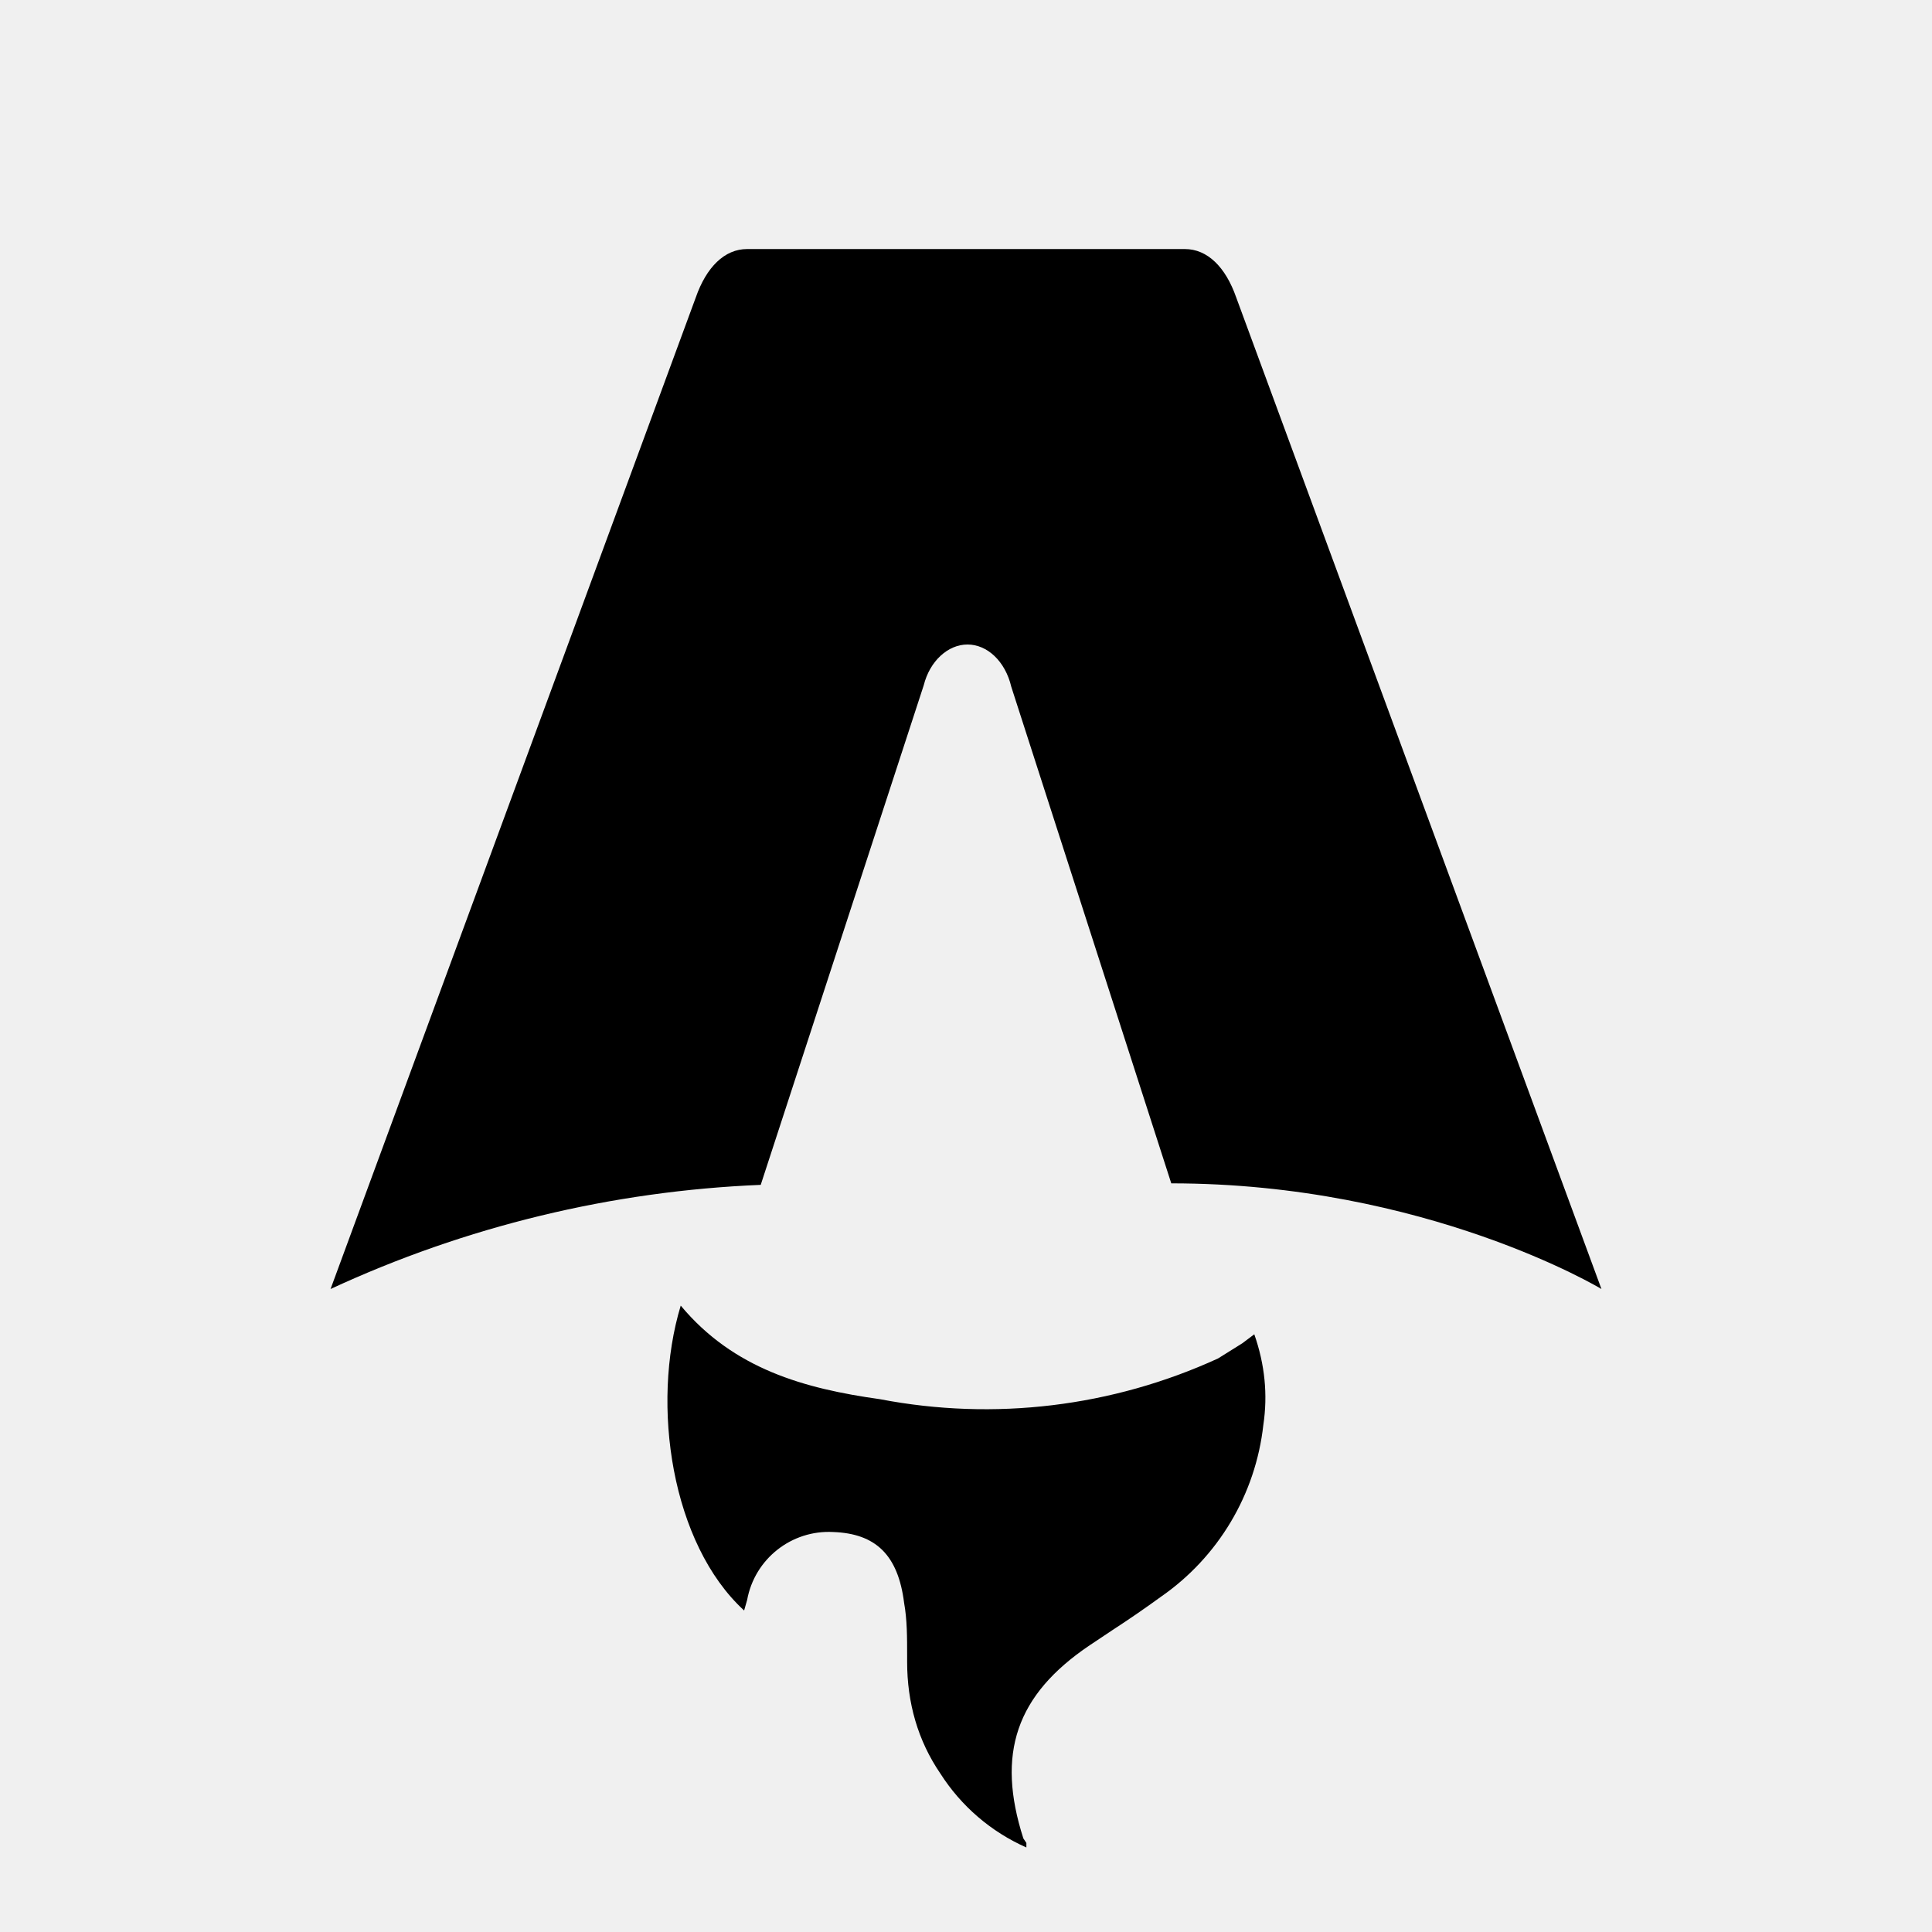
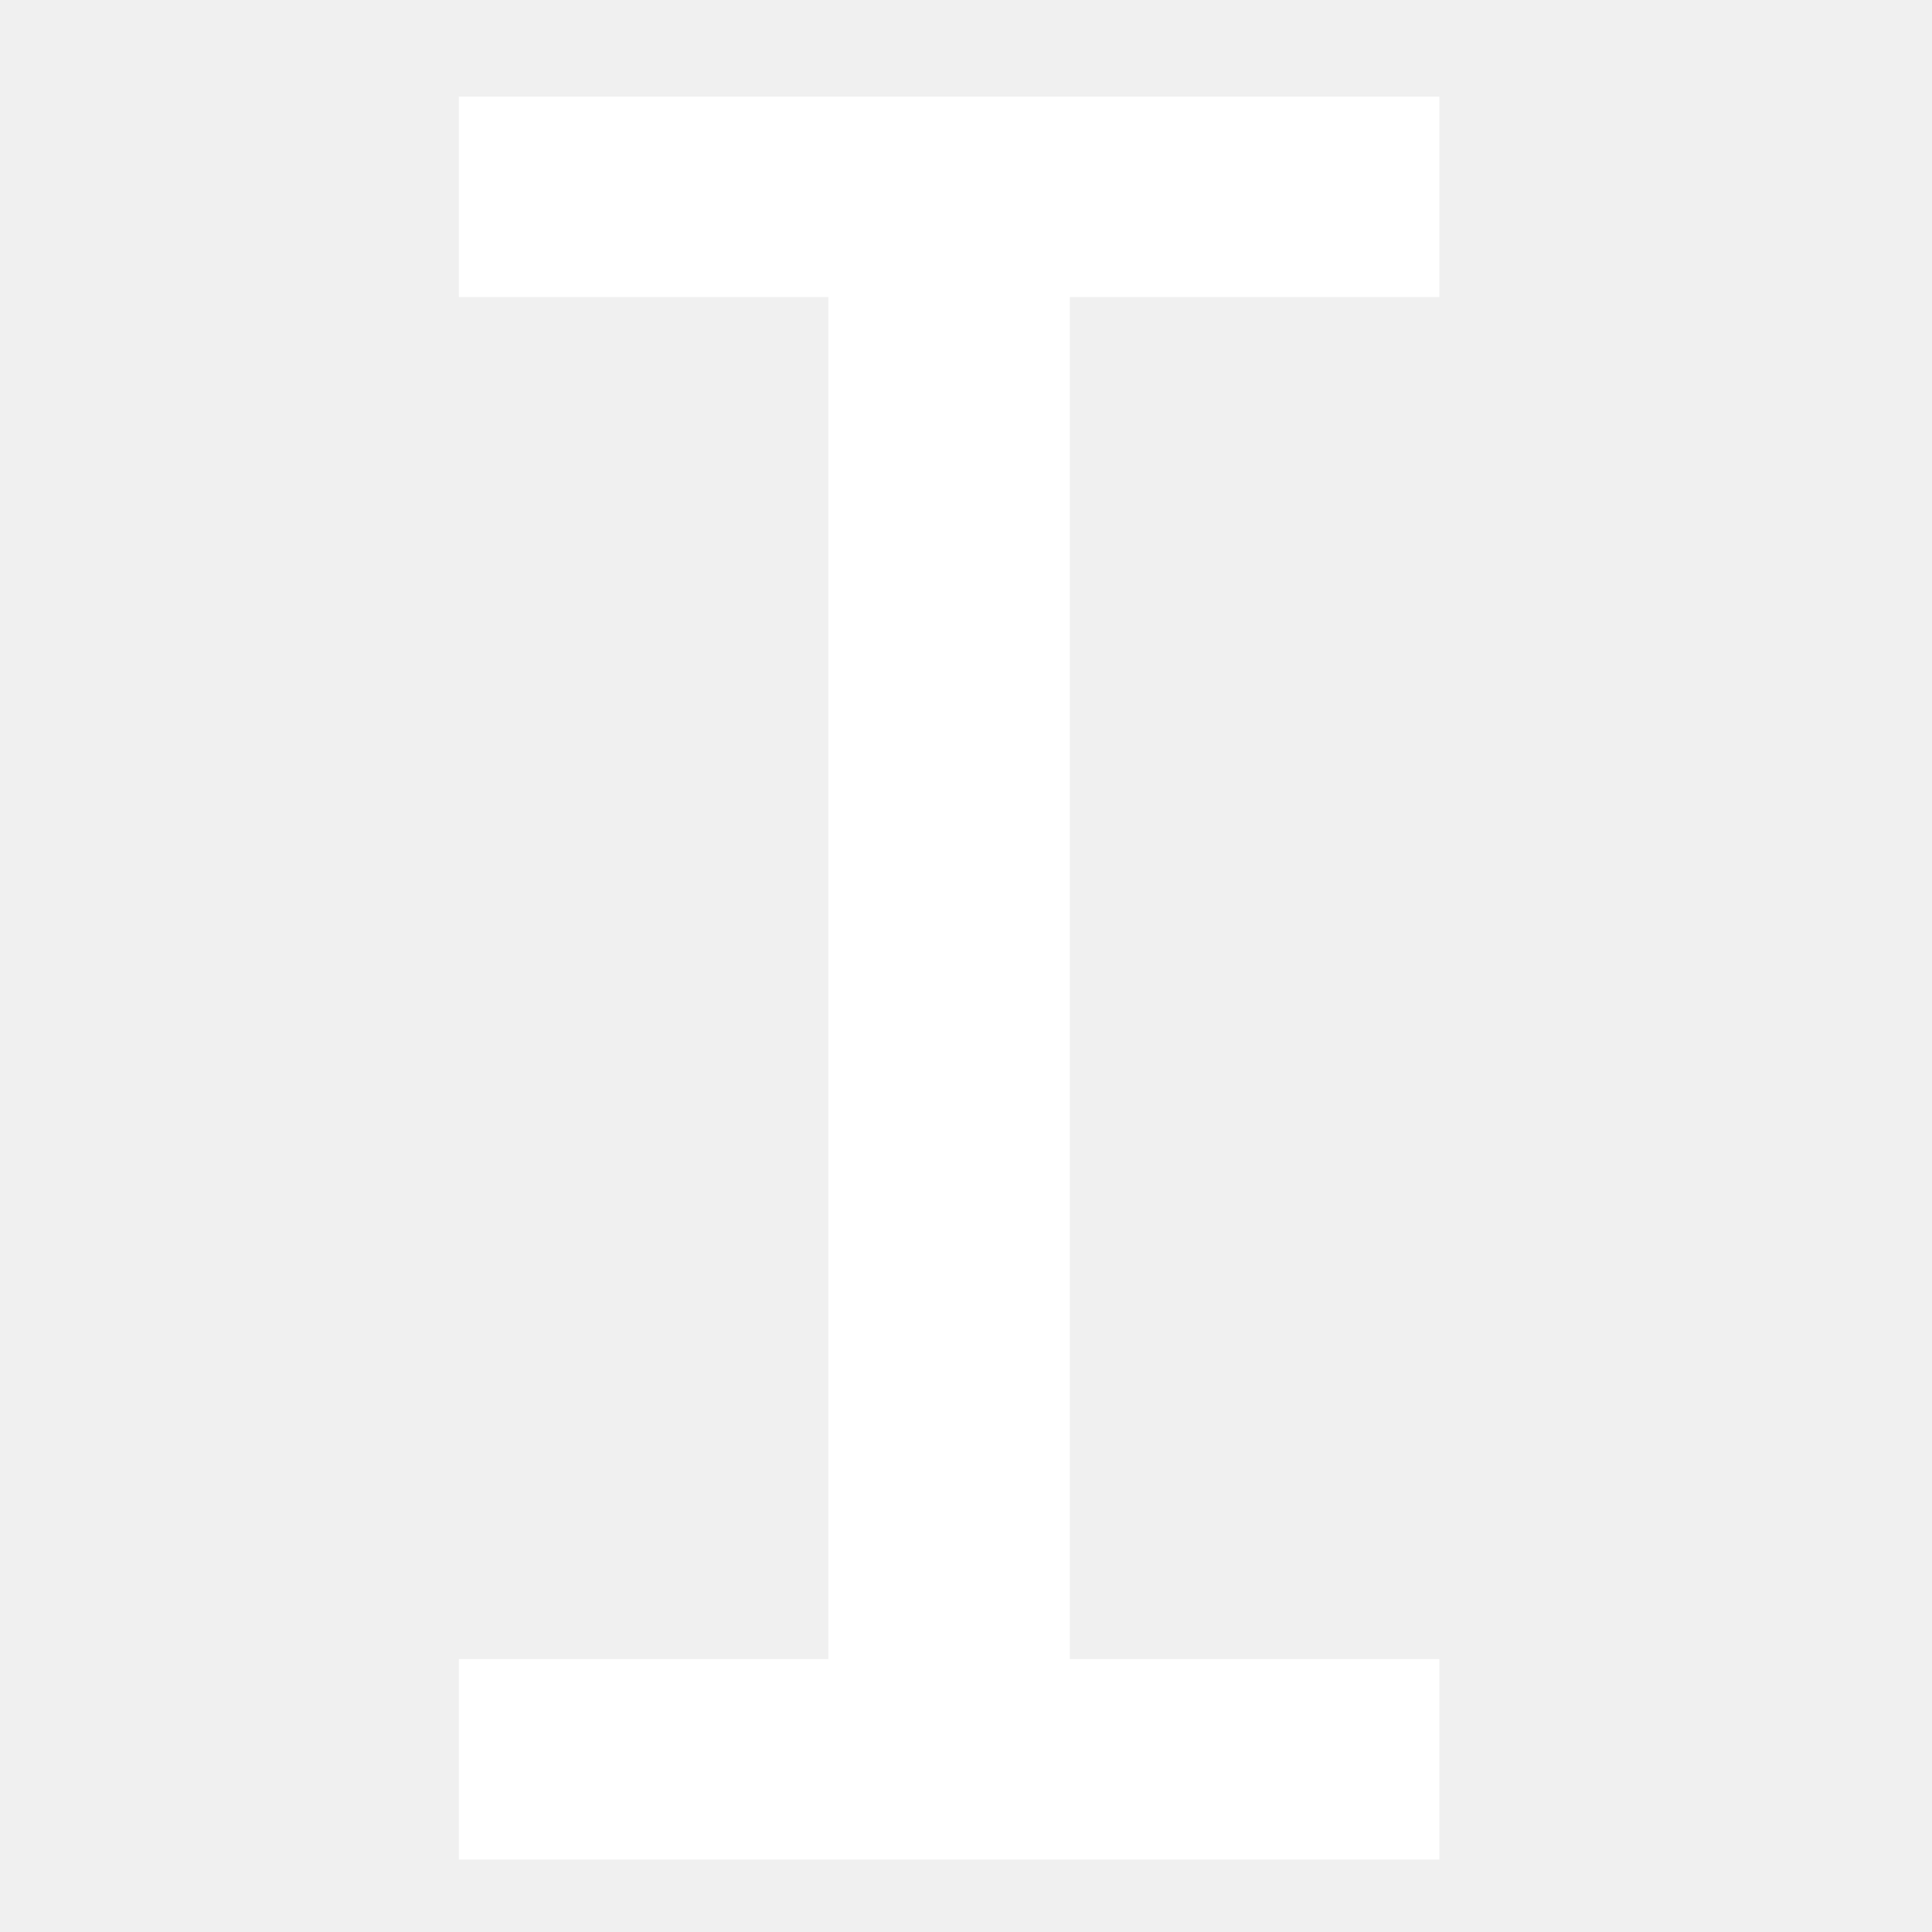
- <svg xmlns="http://www.w3.org/2000/svg" fill="none" viewBox="0 0 128 128">
-   <path d="M50.4 78.5a75.1 75.1 0 0 0-28.5 6.9l24.2-65.7c.7-2 1.9-3.2 3.4-3.2h29c1.5 0 2.7 1.2 3.4 3.2l24.2 65.7s-11.6-7-28.5-7L67 45.5c-.4-1.7-1.6-2.8-2.9-2.8-1.3 0-2.5 1.1-2.9 2.7L50.4 78.5Zm-1.1 28.2Zm-4.2-20.2c-2 6.6-.6 15.8 4.2 20.2a17.5 17.5 0 0 1 .2-.7 5.5 5.5 0 0 1 5.7-4.5c2.8.1 4.3 1.5 4.7 4.7.2 1.1.2 2.3.2 3.5v.4c0 2.7.7 5.2 2.2 7.4a13 13 0 0 0 5.7 4.9v-.3l-.2-.3c-1.8-5.6-.5-9.5 4.4-12.8l1.5-1a73 73 0 0 0 3.2-2.2 16 16 0 0 0 6.8-11.4c.3-2 .1-4-.6-6l-.8.6-1.6 1a37 37 0 0 1-22.4 2.7c-5-.7-9.7-2-13.2-6.2Z" />
+ <svg xmlns="http://www.w3.org/2000/svg" version="1.2" viewBox="0 0 80 80" width="400" height="400">
  <style>
-         path { fill: #000; }
-         @media (prefers-color-scheme: dark) {
-             path { fill: #FFF; }
-         }
-     </style>
+ 		.s0 { fill: #ffffff } 
+ 	</style>
+   <path id="I" class="s0" aria-label="I" d="m19 12.3v-8.3h40.6v8.3h-15.3v56.4h15.3v8.3h-40.6v-8.3h15.3v-56.4z" />
</svg>
